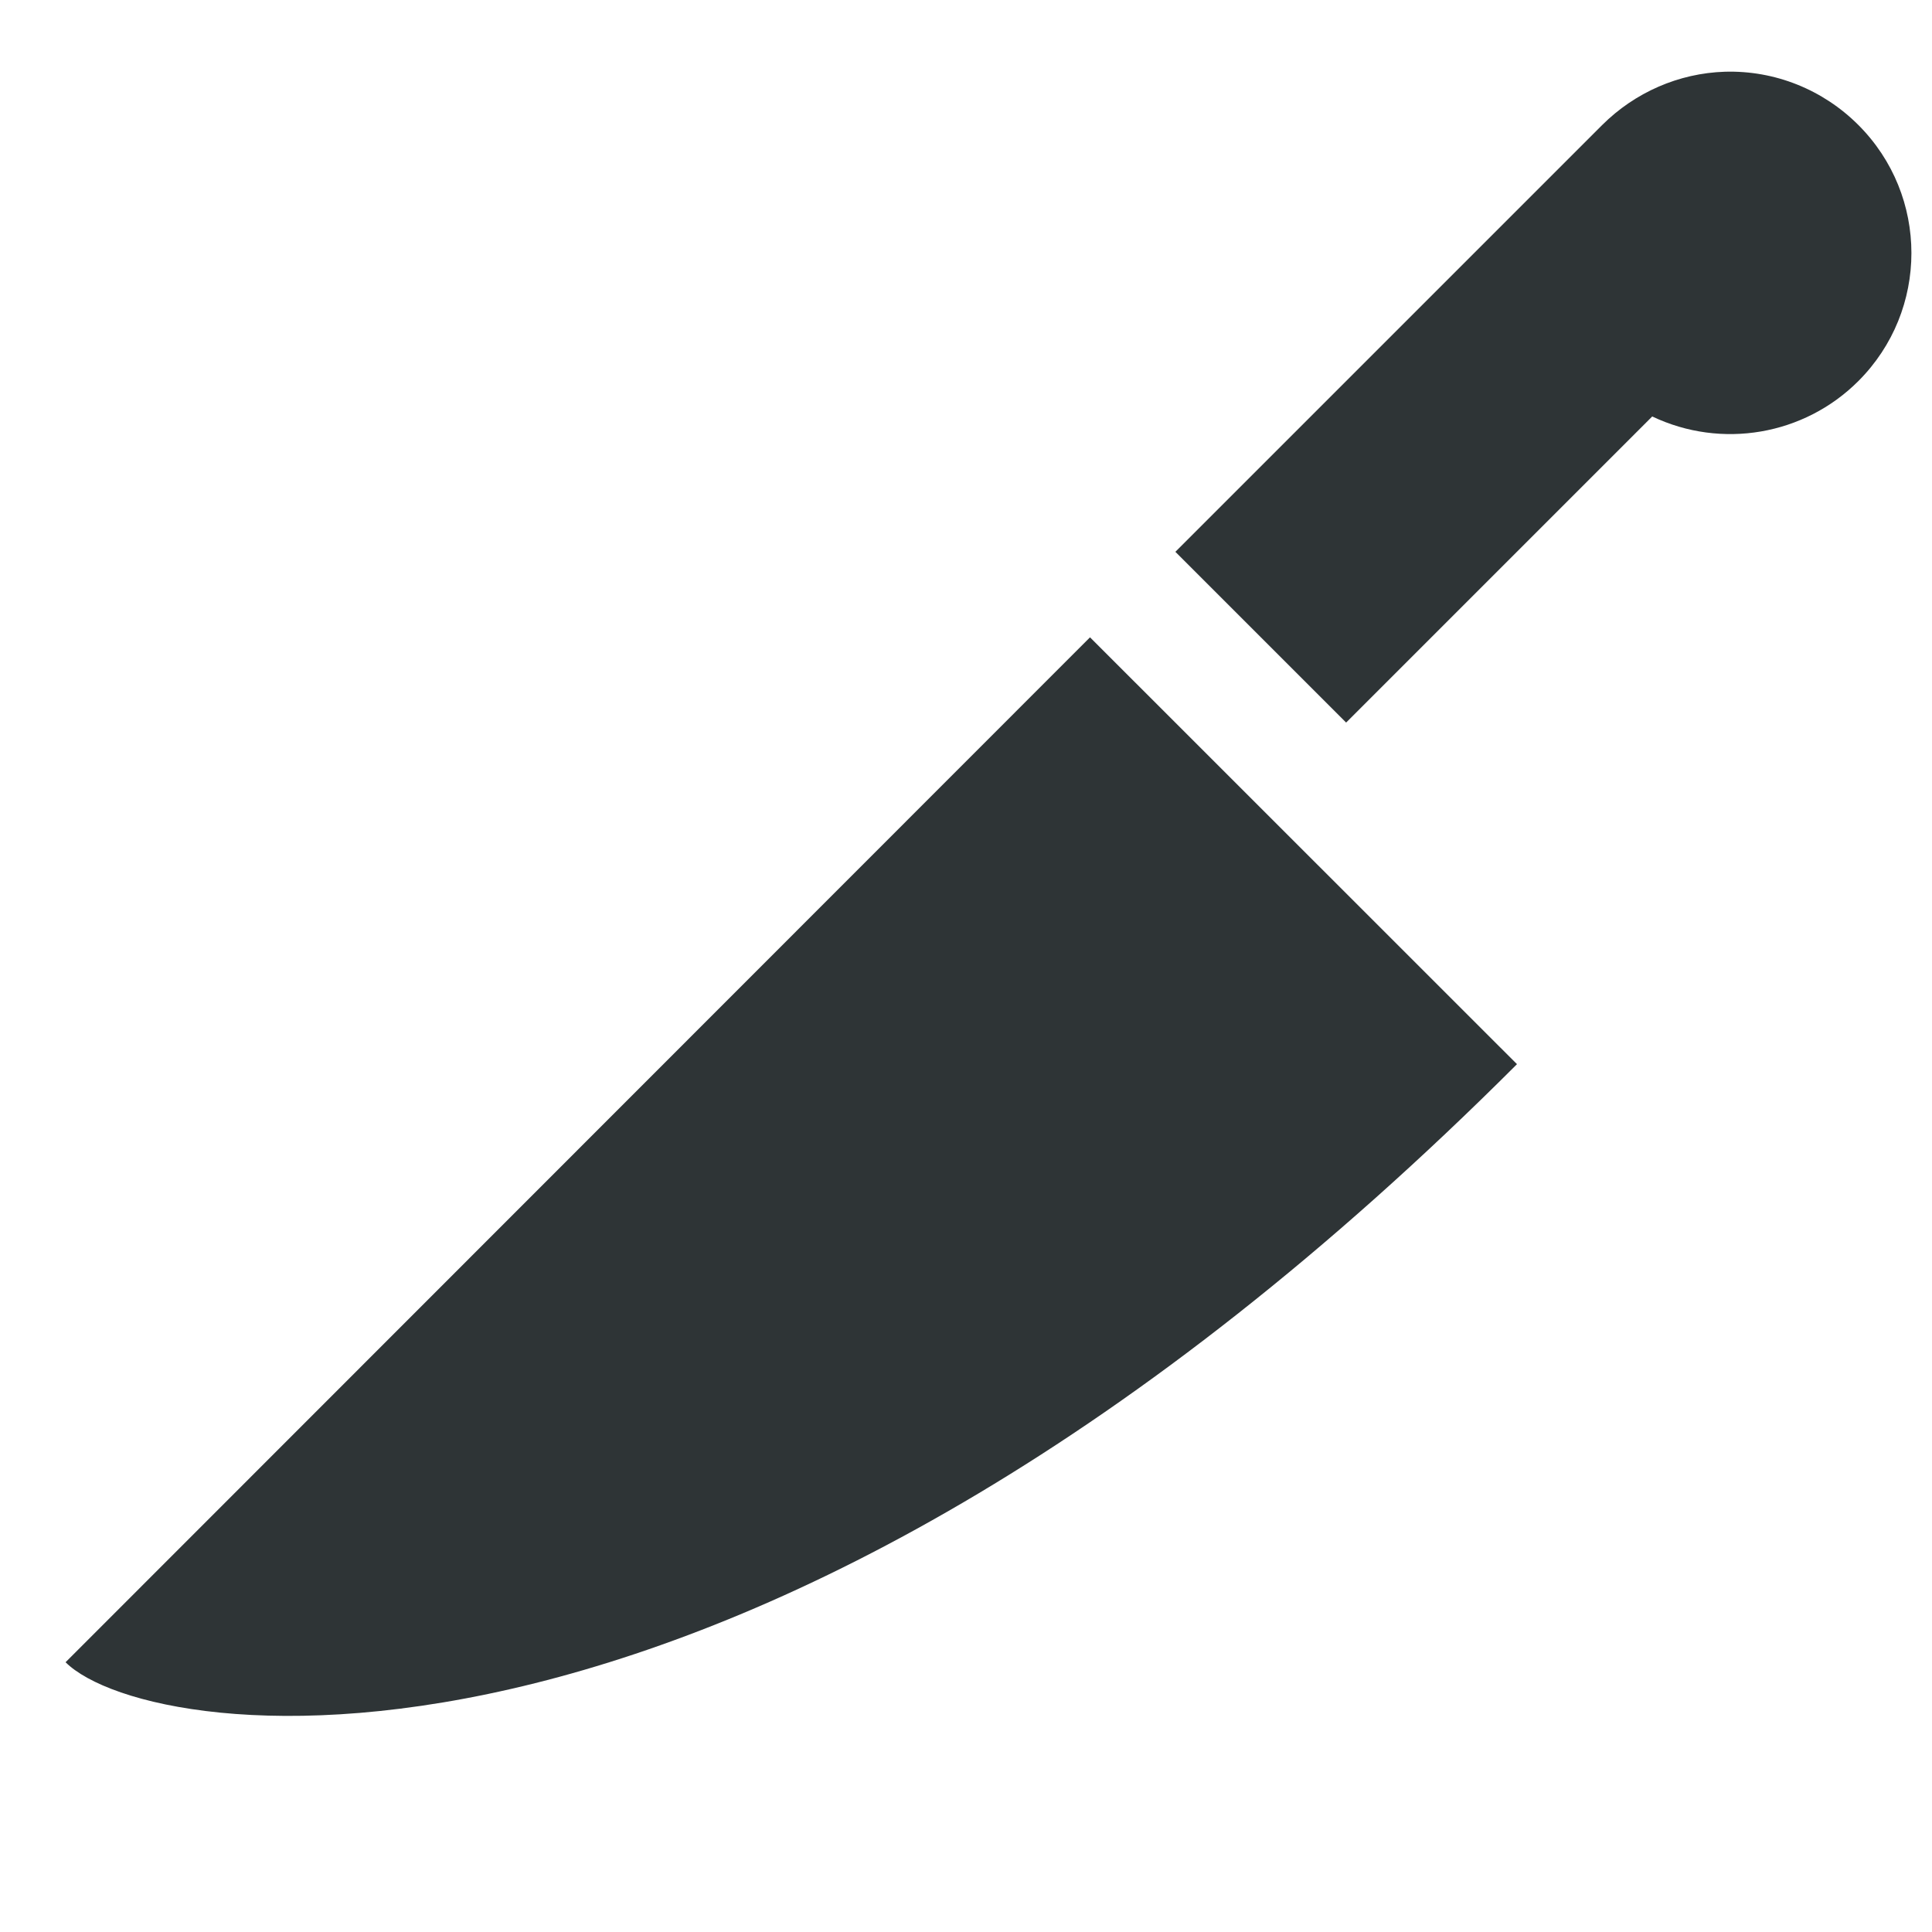
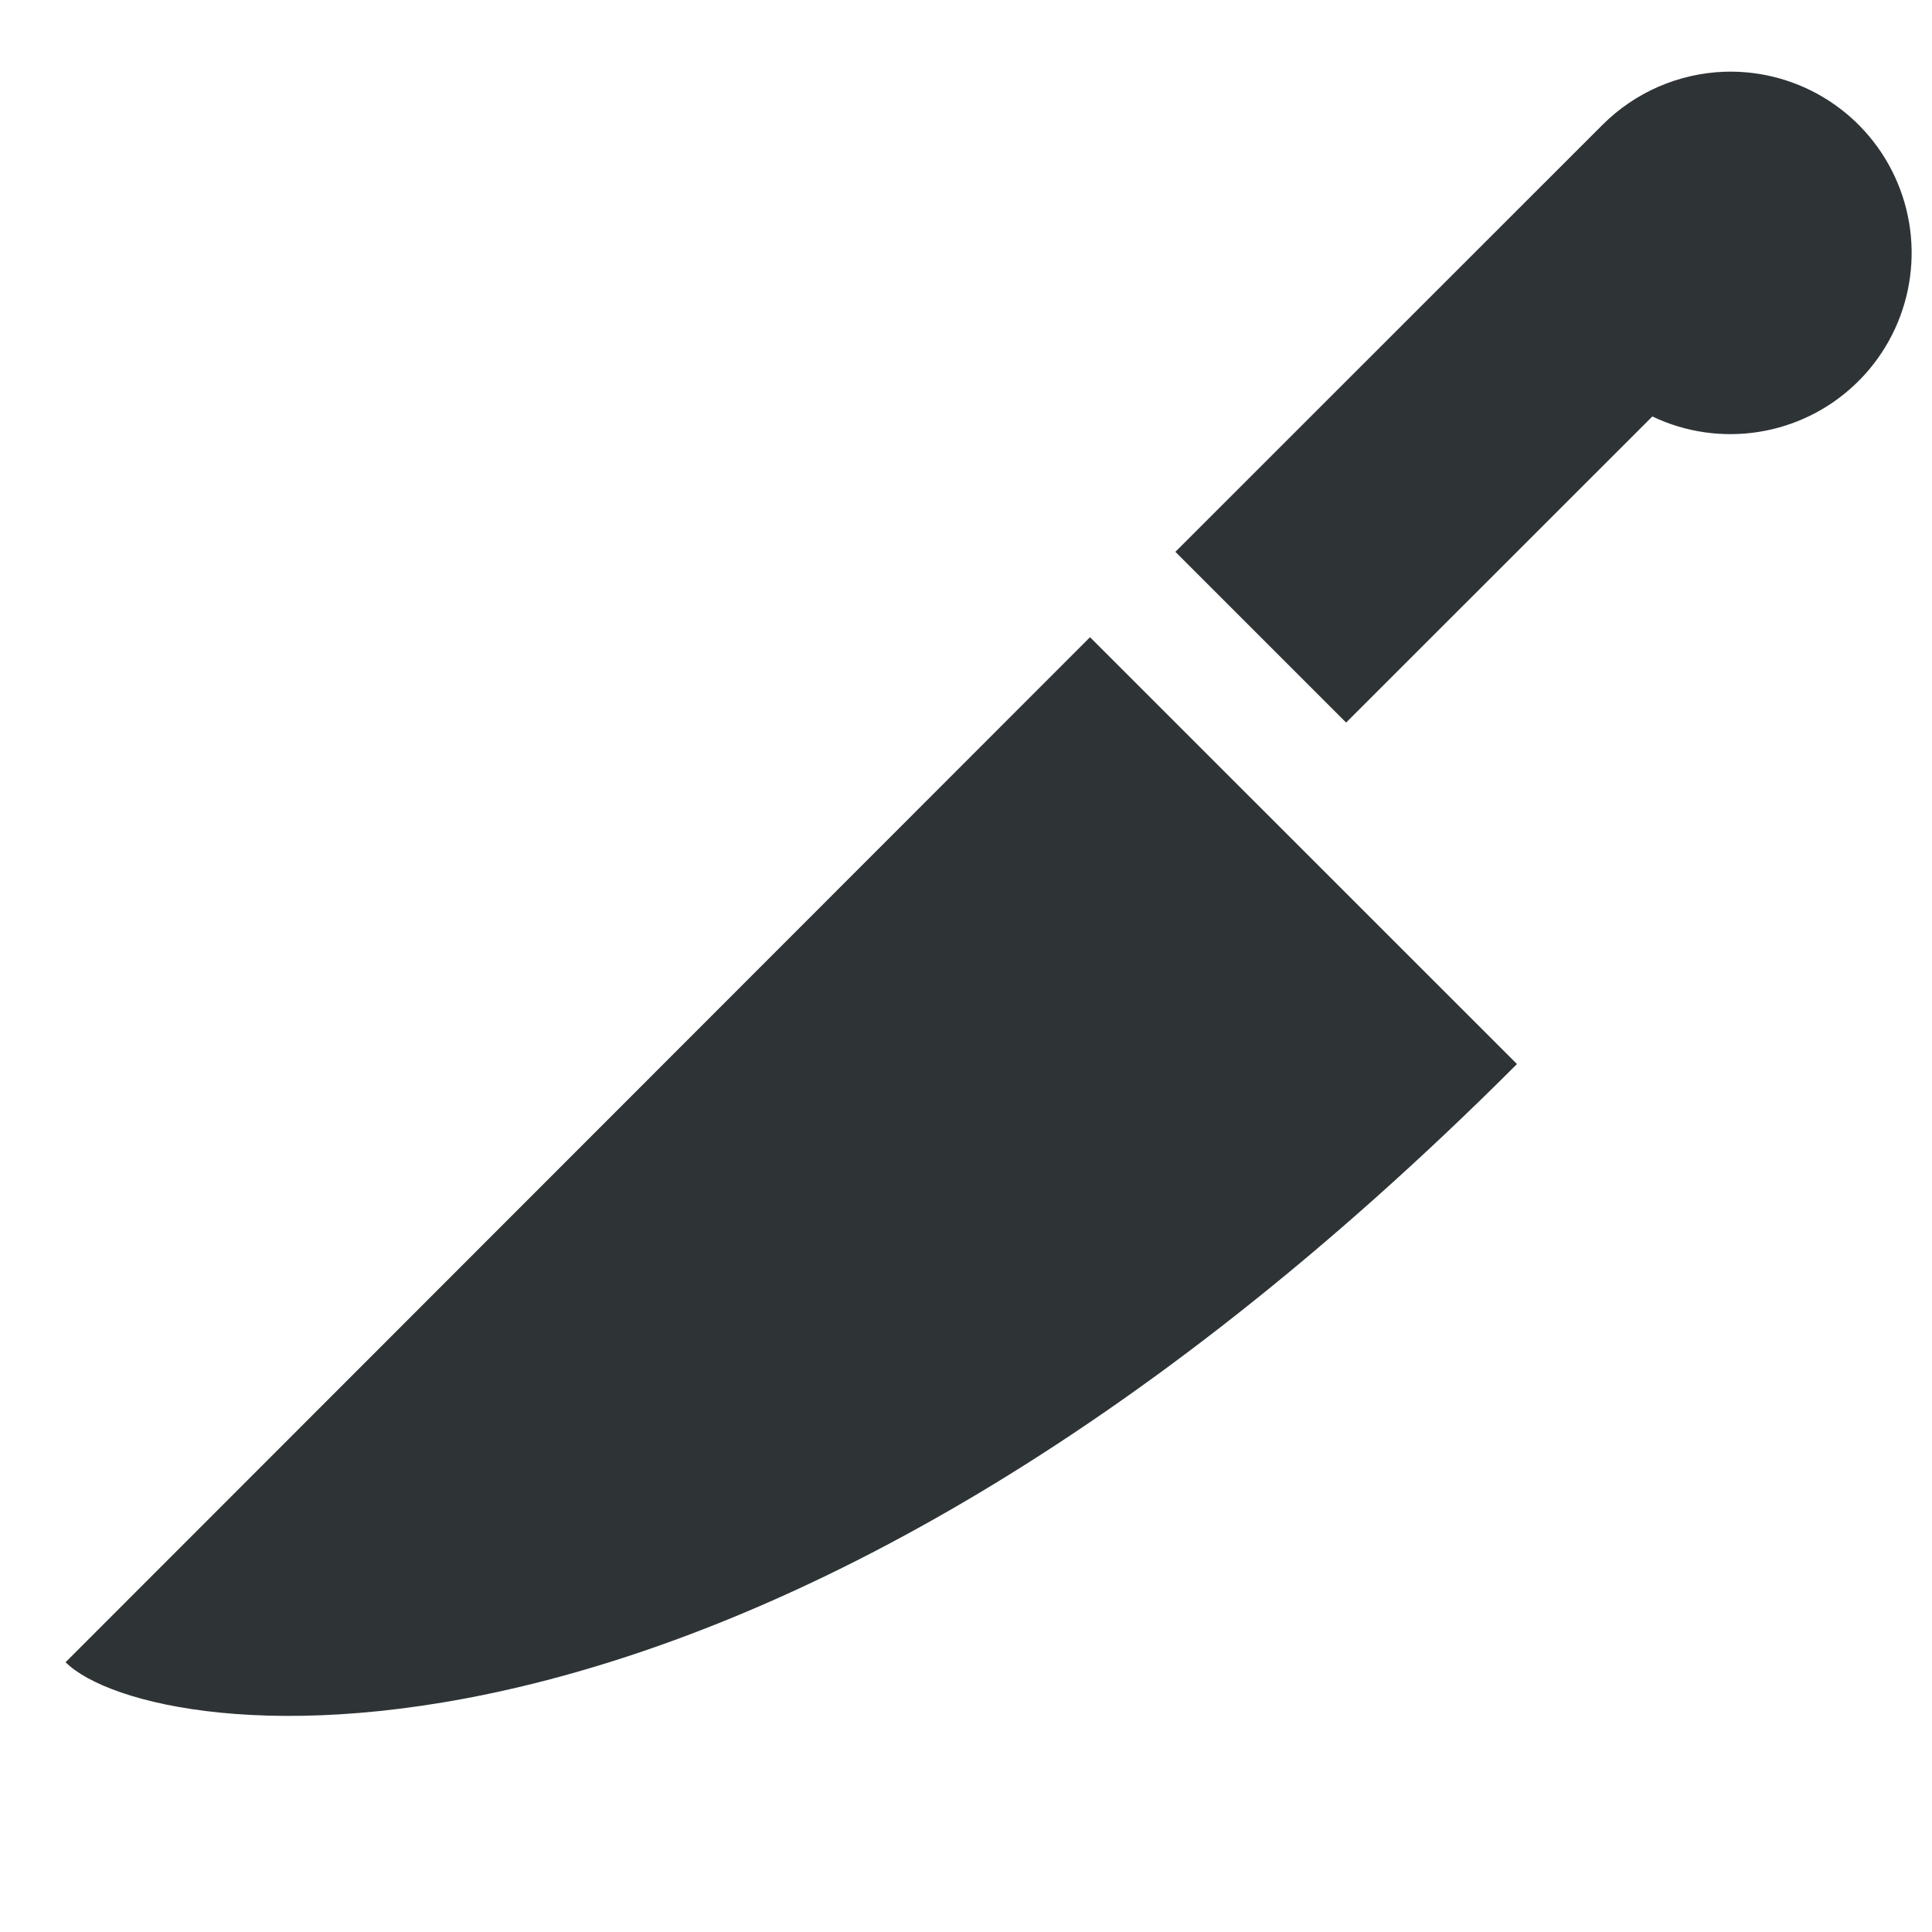
- <svg xmlns="http://www.w3.org/2000/svg" height="16px" viewBox="0 0 16 16" width="16px">
-   <filter id="a" height="100%" width="100%" x="0%" y="0%">
-     <feColorMatrix in="SourceGraphic" type="matrix" values="0 0 0 0 1 0 0 0 0 1 0 0 0 0 1 0 0 0 1 0" />
-   </filter>
-   <mask id="b">
-     <g filter="url(#a)">
-       <path d="m 0 0 h 16 v 16 h -16 z" fill-opacity="0.3" />
-     </g>
-   </mask>
-   <clipPath id="c">
-     <path d="m 0 0 h 1024 v 800 h -1024 z" />
-   </clipPath>
-   <mask id="d">
-     <g filter="url(#a)">
-       <path d="m 0 0 h 16 v 16 h -16 z" fill-opacity="0.05" />
-     </g>
-   </mask>
-   <clipPath id="e">
-     <path d="m 0 0 h 1024 v 800 h -1024 z" />
-   </clipPath>
-   <mask id="f">
-     <g filter="url(#a)">
-       <path d="m 0 0 h 16 v 16 h -16 z" fill-opacity="0.05" />
-     </g>
-   </mask>
-   <clipPath id="g">
-     <path d="m 0 0 h 1024 v 800 h -1024 z" />
-   </clipPath>
-   <mask id="h">
-     <g filter="url(#a)">
-       <path d="m 0 0 h 16 v 16 h -16 z" fill-opacity="0.05" />
-     </g>
-   </mask>
-   <clipPath id="i">
-     <path d="m 0 0 h 1024 v 800 h -1024 z" />
-   </clipPath>
-   <mask id="j">
-     <g filter="url(#a)">
-       <path d="m 0 0 h 16 v 16 h -16 z" fill-opacity="0.05" />
-     </g>
-   </mask>
-   <clipPath id="k">
-     <path d="m 0 0 h 1024 v 800 h -1024 z" />
-   </clipPath>
-   <mask id="l">
-     <g filter="url(#a)">
-       <path d="m 0 0 h 16 v 16 h -16 z" fill-opacity="0.05" />
-     </g>
-   </mask>
-   <clipPath id="m">
-     <path d="m 0 0 h 1024 v 800 h -1024 z" />
-   </clipPath>
-   <mask id="n">
-     <g filter="url(#a)">
-       <path d="m 0 0 h 16 v 16 h -16 z" fill-opacity="0.05" />
-     </g>
-   </mask>
-   <clipPath id="o">
-     <path d="m 0 0 h 1024 v 800 h -1024 z" />
-   </clipPath>
-   <mask id="p">
-     <g filter="url(#a)">
-       <path d="m 0 0 h 16 v 16 h -16 z" fill-opacity="0.3" />
-     </g>
-   </mask>
-   <clipPath id="q">
-     <path d="m 0 0 h 1024 v 800 h -1024 z" />
-   </clipPath>
-   <mask id="r">
-     <g filter="url(#a)">
-       <path d="m 0 0 h 16 v 16 h -16 z" fill-opacity="0.5" />
-     </g>
-   </mask>
-   <clipPath id="s">
-     <path d="m 0 0 h 1024 v 800 h -1024 z" />
-   </clipPath>
-   <mask id="t">
-     <g filter="url(#a)">
-       <path d="m 0 0 h 16 v 16 h -16 z" fill-opacity="0.4" />
-     </g>
-   </mask>
-   <clipPath id="u">
-     <path d="m 0 0 h 1024 v 800 h -1024 z" />
-   </clipPath>
-   <mask id="v">
-     <g filter="url(#a)">
-       <path d="m 0 0 h 16 v 16 h -16 z" fill-opacity="0.4" />
-     </g>
-   </mask>
-   <clipPath id="w">
-     <path d="m 0 0 h 1024 v 800 h -1024 z" />
-   </clipPath>
-   <mask id="x">
-     <g filter="url(#a)">
-       <path d="m 0 0 h 16 v 16 h -16 z" fill-opacity="0.5" />
-     </g>
-   </mask>
-   <clipPath id="y">
-     <path d="m 0 0 h 1024 v 800 h -1024 z" />
-   </clipPath>
-   <mask id="z">
-     <g filter="url(#a)">
-       <path d="m 0 0 h 16 v 16 h -16 z" fill-opacity="0.5" />
-     </g>
-   </mask>
-   <clipPath id="A">
-     <path d="m 0 0 h 1024 v 800 h -1024 z" />
-   </clipPath>
-   <g clip-path="url(#c)" mask="url(#b)" transform="matrix(1 0 0 1 -140 -40)">
-     <path d="m 562.461 212.059 h 10.449 c -1.184 0.492 -1.297 2.461 0 3 h -10.449 z m 0 0" fill="#2e3436" />
-   </g>
-   <g clip-path="url(#e)" mask="url(#d)" transform="matrix(1 0 0 1 -140 -40)">
-     <path d="m 16 632 h 1 v 1 h -1 z m 0 0" fill="#2e3436" fill-rule="evenodd" />
-   </g>
-   <g clip-path="url(#g)" mask="url(#f)" transform="matrix(1 0 0 1 -140 -40)">
-     <path d="m 17 631 h 1 v 1 h -1 z m 0 0" fill="#2e3436" fill-rule="evenodd" />
-   </g>
-   <g clip-path="url(#i)" mask="url(#h)" transform="matrix(1 0 0 1 -140 -40)">
-     <path d="m 18 634 h 1 v 1 h -1 z m 0 0" fill="#2e3436" fill-rule="evenodd" />
-   </g>
-   <g clip-path="url(#k)" mask="url(#j)" transform="matrix(1 0 0 1 -140 -40)">
-     <path d="m 16 634 h 1 v 1 h -1 z m 0 0" fill="#2e3436" fill-rule="evenodd" />
-   </g>
-   <g clip-path="url(#m)" mask="url(#l)" transform="matrix(1 0 0 1 -140 -40)">
-     <path d="m 17 635 h 1 v 1 h -1 z m 0 0" fill="#2e3436" fill-rule="evenodd" />
-   </g>
-   <g clip-path="url(#o)" mask="url(#n)" transform="matrix(1 0 0 1 -140 -40)">
-     <path d="m 19 635 h 1 v 1 h -1 z m 0 0" fill="#2e3436" fill-rule="evenodd" />
-   </g>
-   <g clip-path="url(#q)" mask="url(#p)" transform="matrix(1 0 0 1 -140 -40)">
-     <path d="m 136 660 v 7 h 7 v -7 z m 0 0" fill="#2e3436" />
-   </g>
-   <g clip-path="url(#s)" mask="url(#r)" transform="matrix(1 0 0 1 -140 -40)">
-     <path d="m 199 642 h 3 v 12 h -3 z m 0 0" fill="#2e3436" />
-   </g>
-   <g clip-path="url(#u)" mask="url(#t)" transform="matrix(1 0 0 1 -140 -40)">
-     <path d="m 209.5 144.16 c 0.277 0 0.5 0.223 0.5 0.5 v 1 c 0 0.277 -0.223 0.5 -0.5 0.5 s -0.5 -0.223 -0.5 -0.5 v -1 c 0 -0.277 0.223 -0.5 0.5 -0.5 z m 0 0" fill="#2e3436" />
-   </g>
-   <g clip-path="url(#w)" mask="url(#v)" transform="matrix(1 0 0 1 -140 -40)">
-     <path d="m 206.5 144.16 c 0.277 0 0.5 0.223 0.5 0.5 v 1 c 0 0.277 -0.223 0.5 -0.5 0.5 s -0.5 -0.223 -0.5 -0.5 v -1 c 0 -0.277 0.223 -0.5 0.5 -0.5 z m 0 0" fill="#2e3436" />
-   </g>
-   <g clip-path="url(#y)" mask="url(#x)" transform="matrix(1 0 0 1 -140 -40)">
-     <path d="m 229.5 143.16 c -0.547 0 -1 0.457 -1 1 c 0 0.547 0.453 1 1 1 s 1 -0.453 1 -1 c 0 -0.543 -0.453 -1 -1 -1 z m 0 0" fill="#2e3436" />
-   </g>
-   <g clip-path="url(#A)" mask="url(#z)" transform="matrix(1 0 0 1 -140 -40)">
-     <path d="m 226.453 143.16 c -0.52 0 -0.953 0.434 -0.953 0.953 v 0.094 c 0 0.52 0.434 0.953 0.953 0.953 h 0.094 c 0.52 0 0.953 -0.434 0.953 -0.953 v -0.094 c 0 -0.52 -0.434 -0.953 -0.953 -0.953 z m 0 0" fill="#2e3436" />
-   </g>
-   <path d="m 14.285 0.594 c -0.383 0.012 -0.746 0.172 -1.016 0.441 l -3.535 3.535 l 1.414 1.414 l 2.535 -2.535 c 0.574 0.273 1.258 0.156 1.707 -0.293 c 0.586 -0.586 0.586 -1.535 0 -2.121 c -0.293 -0.293 -0.691 -0.453 -1.105 -0.441 z m -5.258 4.684 l -8.484 8.488 c 0.707 0.703 5.656 1.41 12.02 -4.953 z m 0 0" fill="#2e3436" />
+ <svg xmlns="http://www.w3.org/2000/svg" height="16" width="16">
+   <path d="M14.285.594a1.504 1.504 0 0 0-1.015.441L9.734 4.57l1.414 1.414 2.536-2.535a1.501 1.501 0 1 0 .601-2.855zM9.027 5.277.543 13.766c.707.703 5.656 1.41 12.02-4.954zm0 0" fill="#2e3436" />
</svg>
